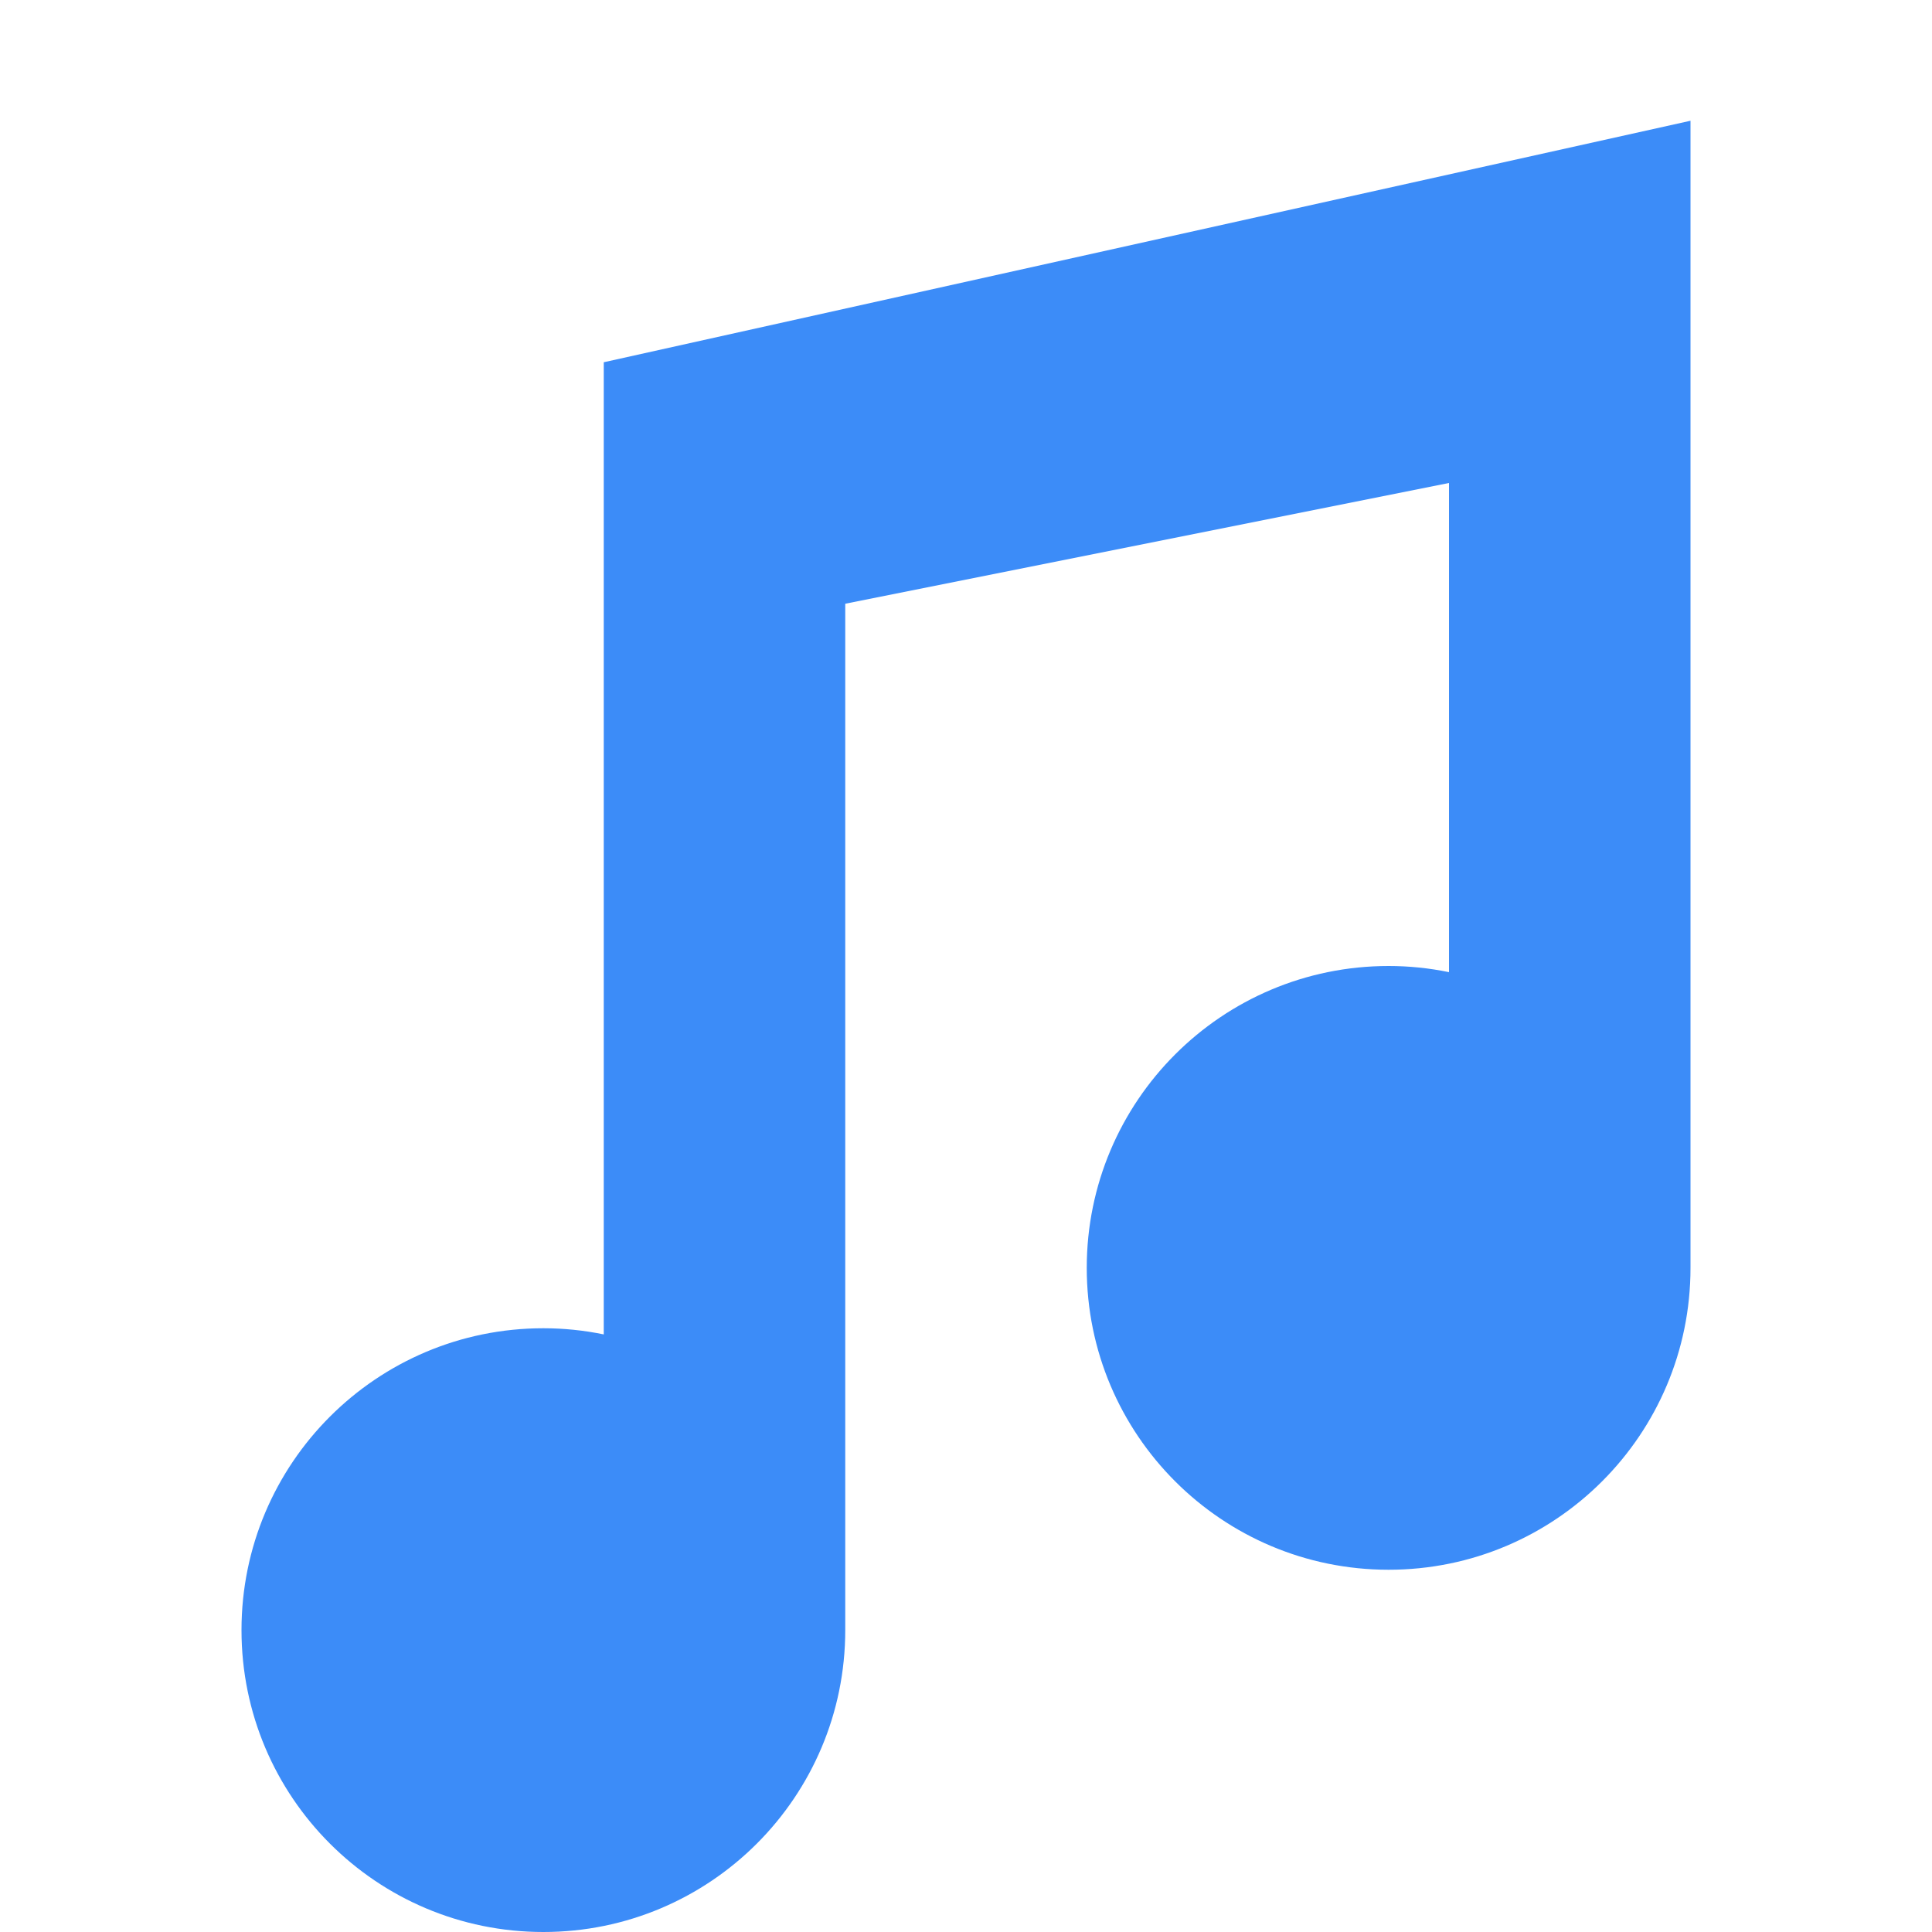
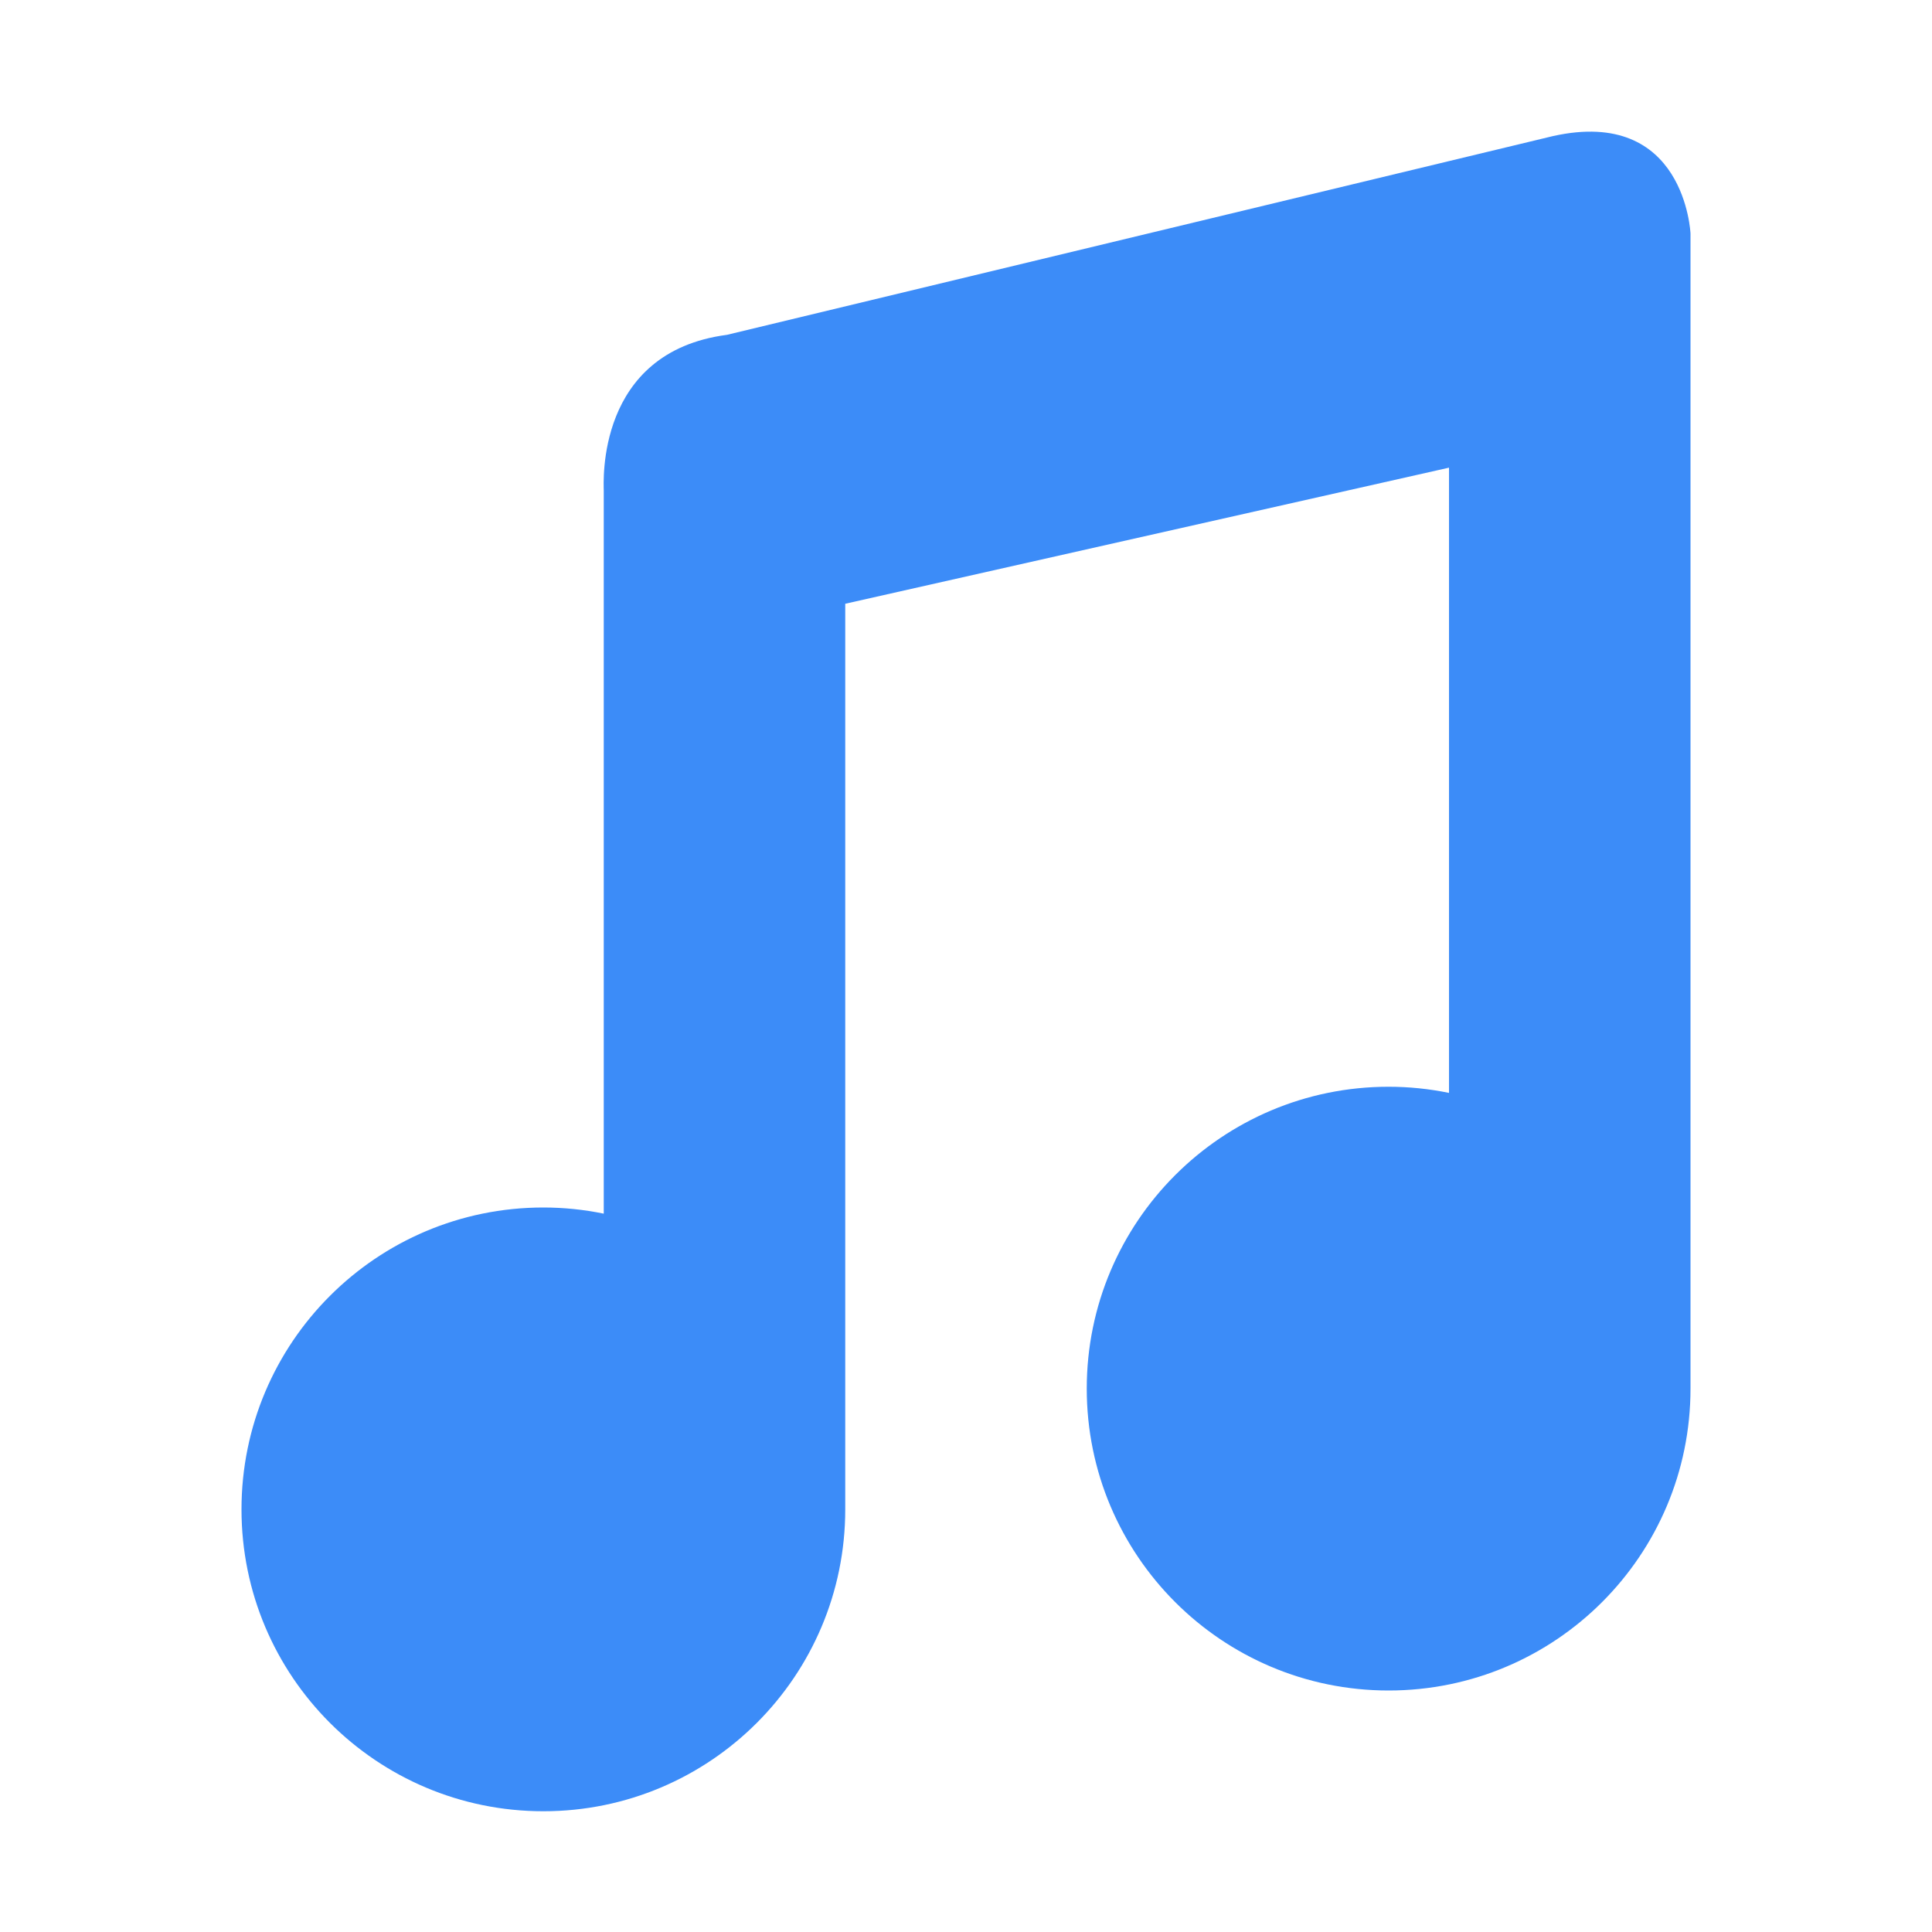
<svg xmlns="http://www.w3.org/2000/svg" height="16" width="16" version="1">
-   <path d="m5 3v8.051c-0.165-0.034-0.332-0.051-0.5-0.051-1.381 0-2.5 1.119-2.5 2.5s1.119 2.5 2.5 2.5 2.5-1.119 2.5-2.5v-8.5l5-1v4.051c-0.165-0.034-0.332-0.051-0.5-0.051-1.381 0-2.5 1.119-2.5 2.5 0 1.381 1.119 2.5 2.5 2.5s2.5-1.119 2.5-2.5v-9.5z" fill="#3c8cf8" />
+   <g transform="translate(0,1)">
+     <path d="M 5,3.063 V 9.051 C 4.835,9.017 4.668,9 4.5,9 3.119,9 2,10.119 2,11.5 2,12.881 3.119,14 4.5,14 5.881,14 7,12.881 7,11.5 V 4 L 12,2.873 V 8.051 C 11.835,8.017 11.668,8 11.5,8 10.119,8 9,9.119 9,10.5 9,11.881 10.119,13 11.5,13 12.881,13 14,11.881 14,10.5 V 0.934 c 0,0 -0.044,-1.051 -1.139,-0.807 L 6.02,1.773 C 4.932,1.916 5,3 5,3.063 Z" style="fill:#3c8cf8" />
+   </g>
</svg>
